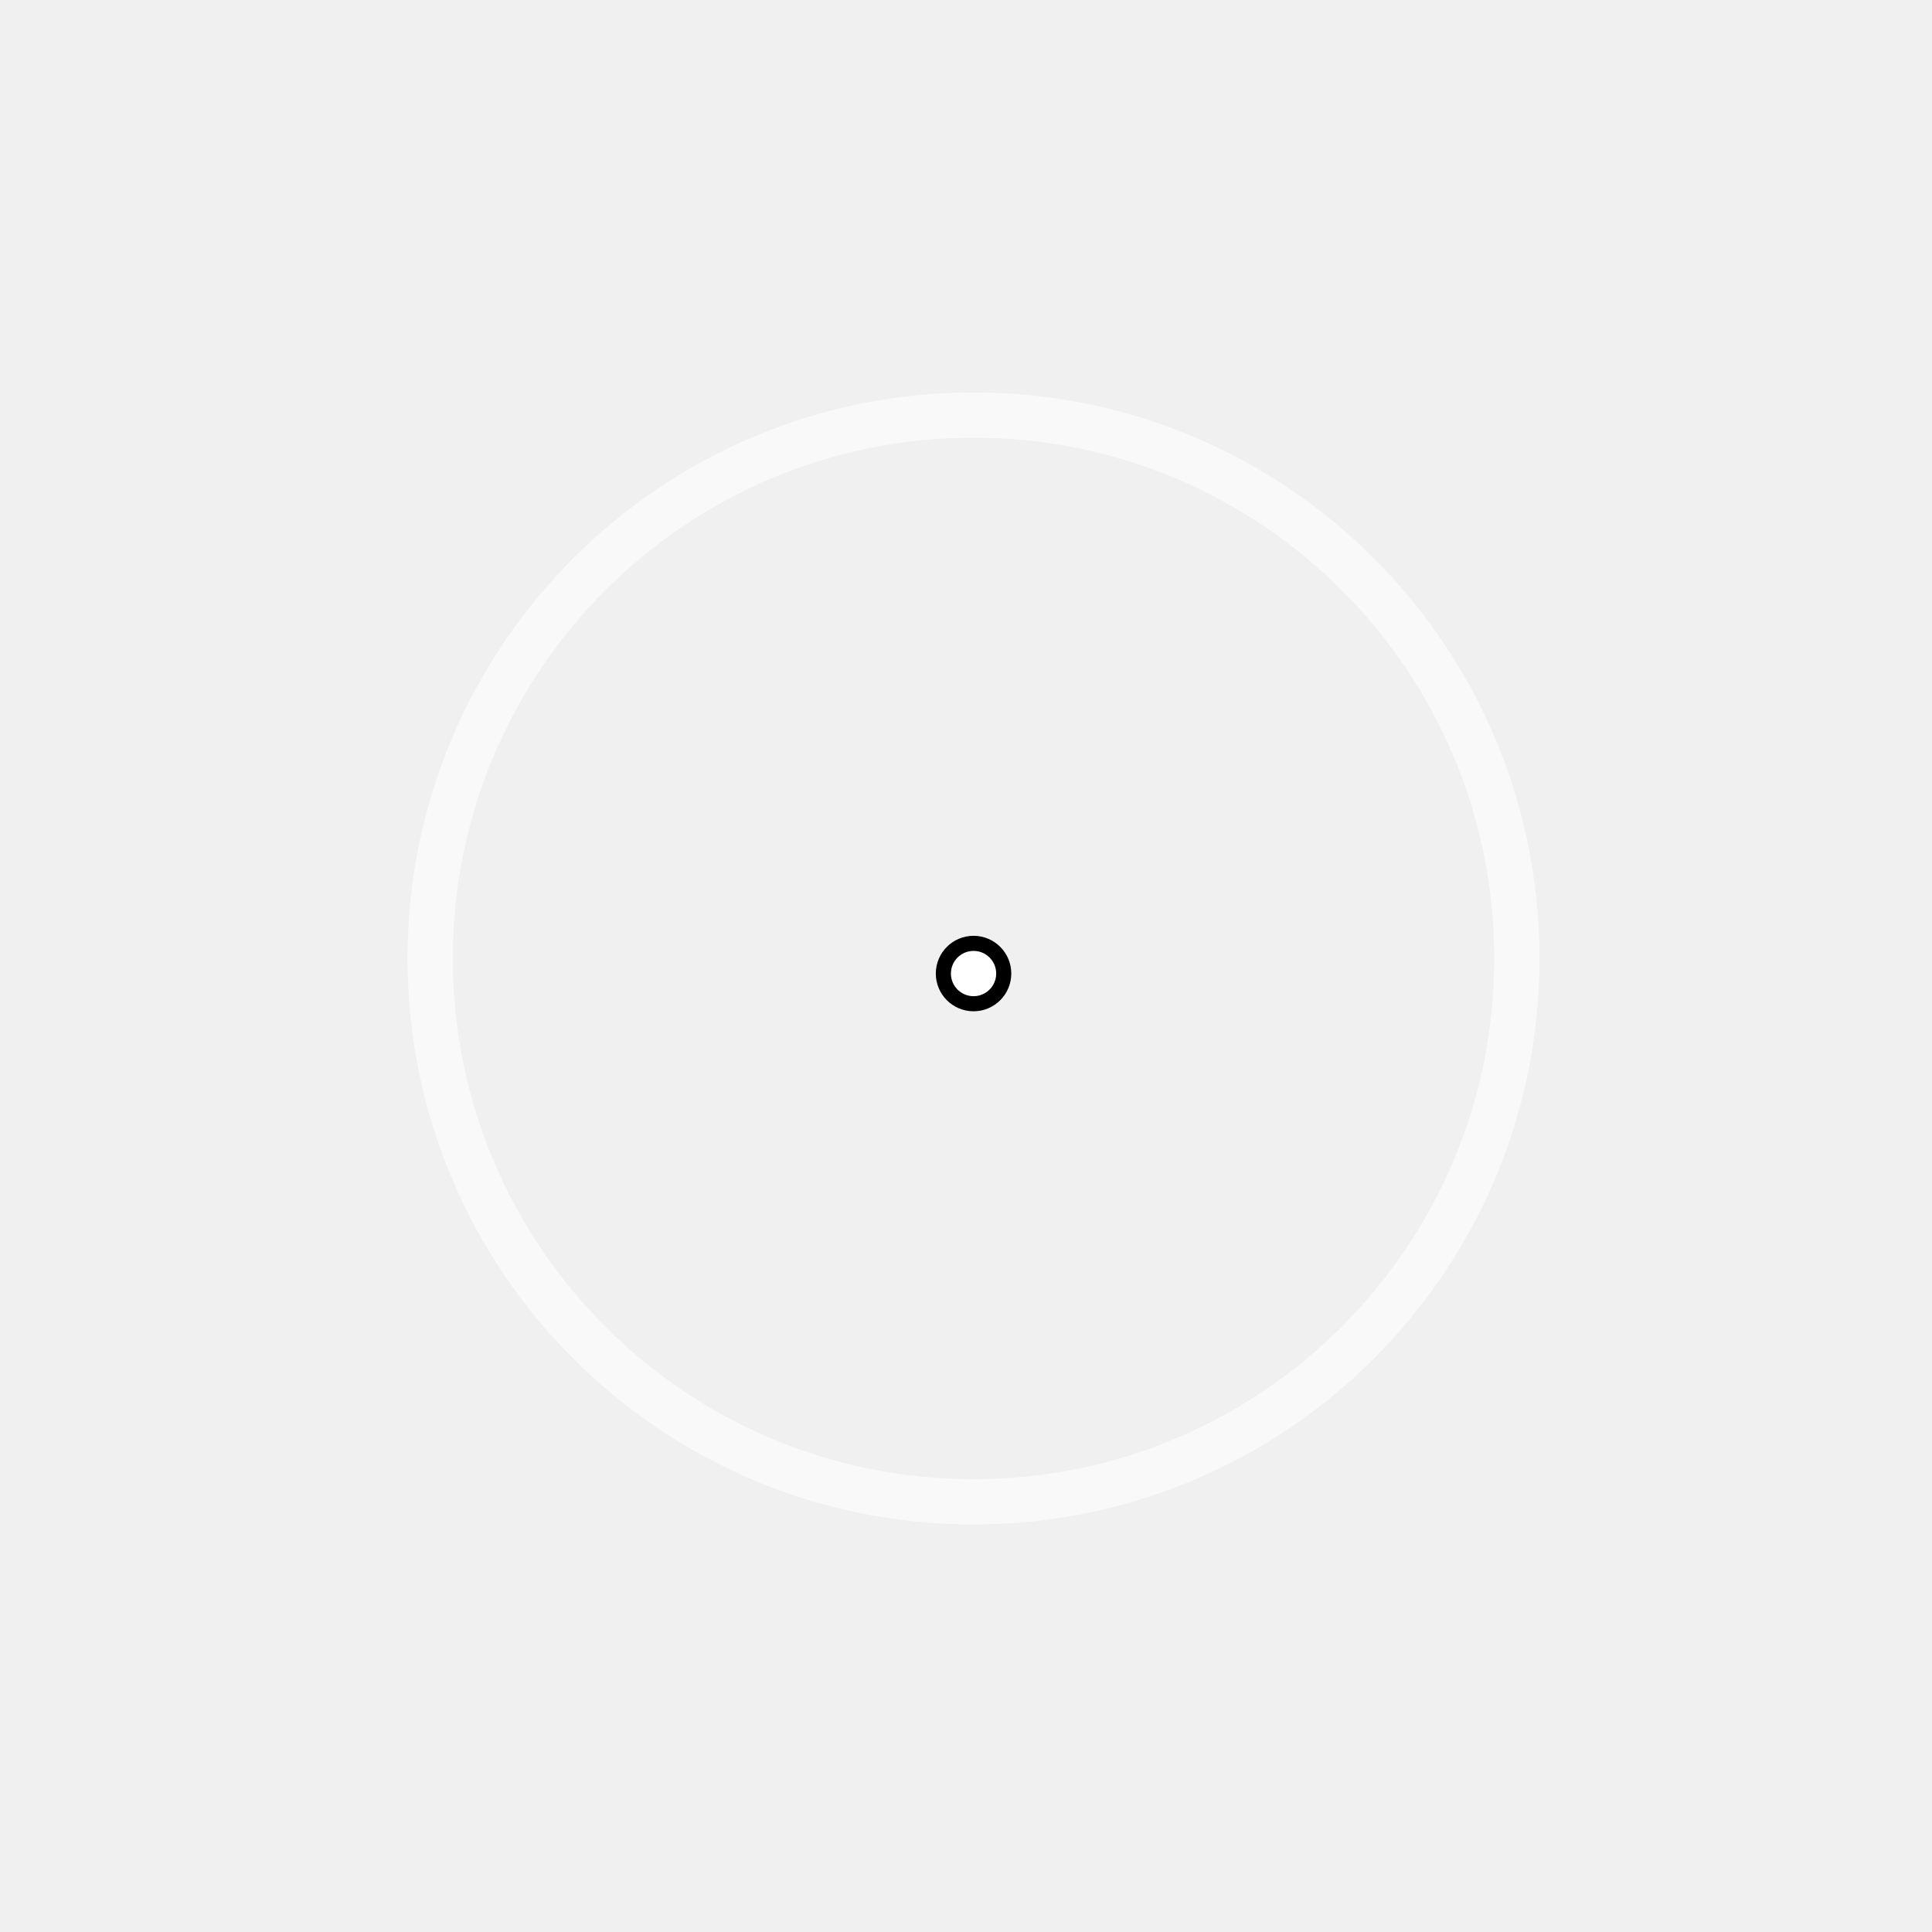
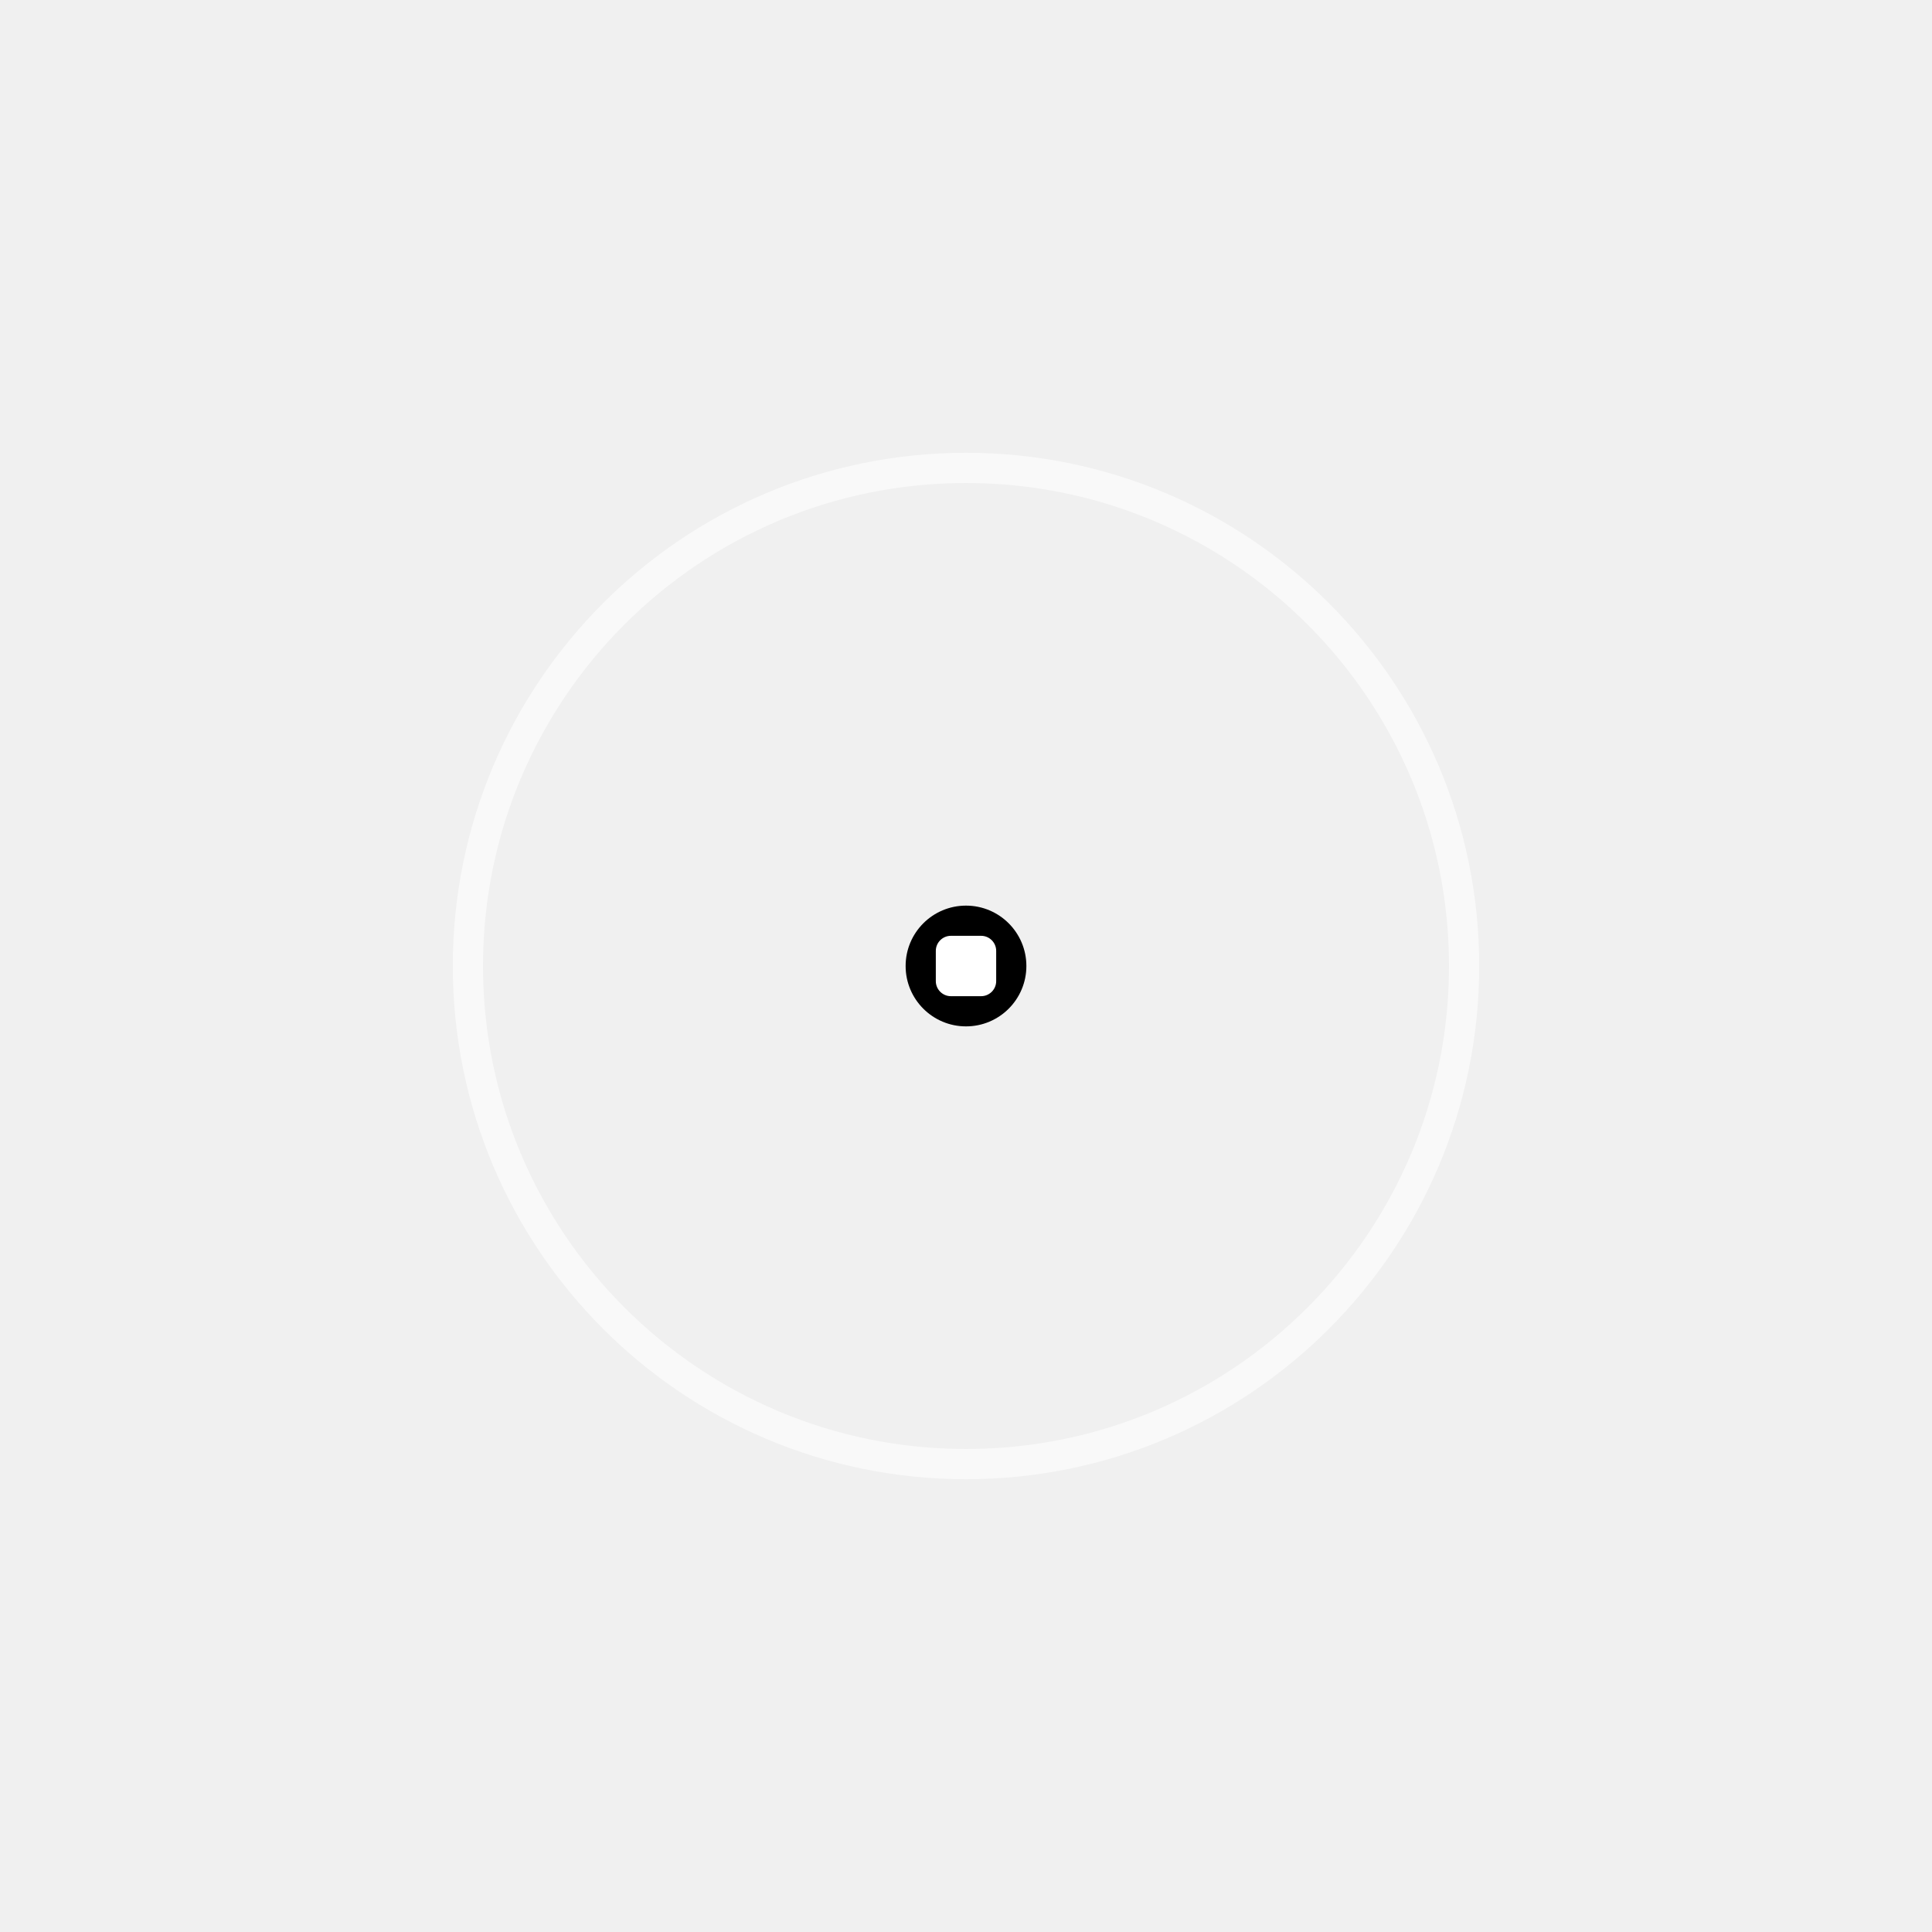
- <svg xmlns="http://www.w3.org/2000/svg" width="128" height="128" fill="none">
-   <circle cx="64.5" cy="63.5" r="36" stroke="#fff" stroke-opacity=".6" stroke-width="3" />
-   <path d="M62 64.5a2.5 2.5 0 1 1 5 0 2.5 2.5 0 0 1-5 0Z" fill="#000" />
-   <path d="M63 64.5a1.5 1.5 0 1 1 3 0 1.5 1.5 0 0 1-3 0Z" fill="#fff" />
+ <svg xmlns="http://www.w3.org/2000/svg" width="64" height="64" fill="none">
+   <circle cx="32" cy="32" r="16.5" stroke="#fff" stroke-opacity=".6" />
+   <path d="M30 32a2 2 0 1 1 4 0 2 2 0 0 1-4 0Z" fill="#000" />
+   <path d="M31 31.5a.5.5 0 0 1 .5-.5h1a.5.5 0 0 1 .5.5v1a.5.5 0 0 1-.5.5h-1a.5.5 0 0 1-.5-.5v-1Z" fill="#fff" />
</svg>
